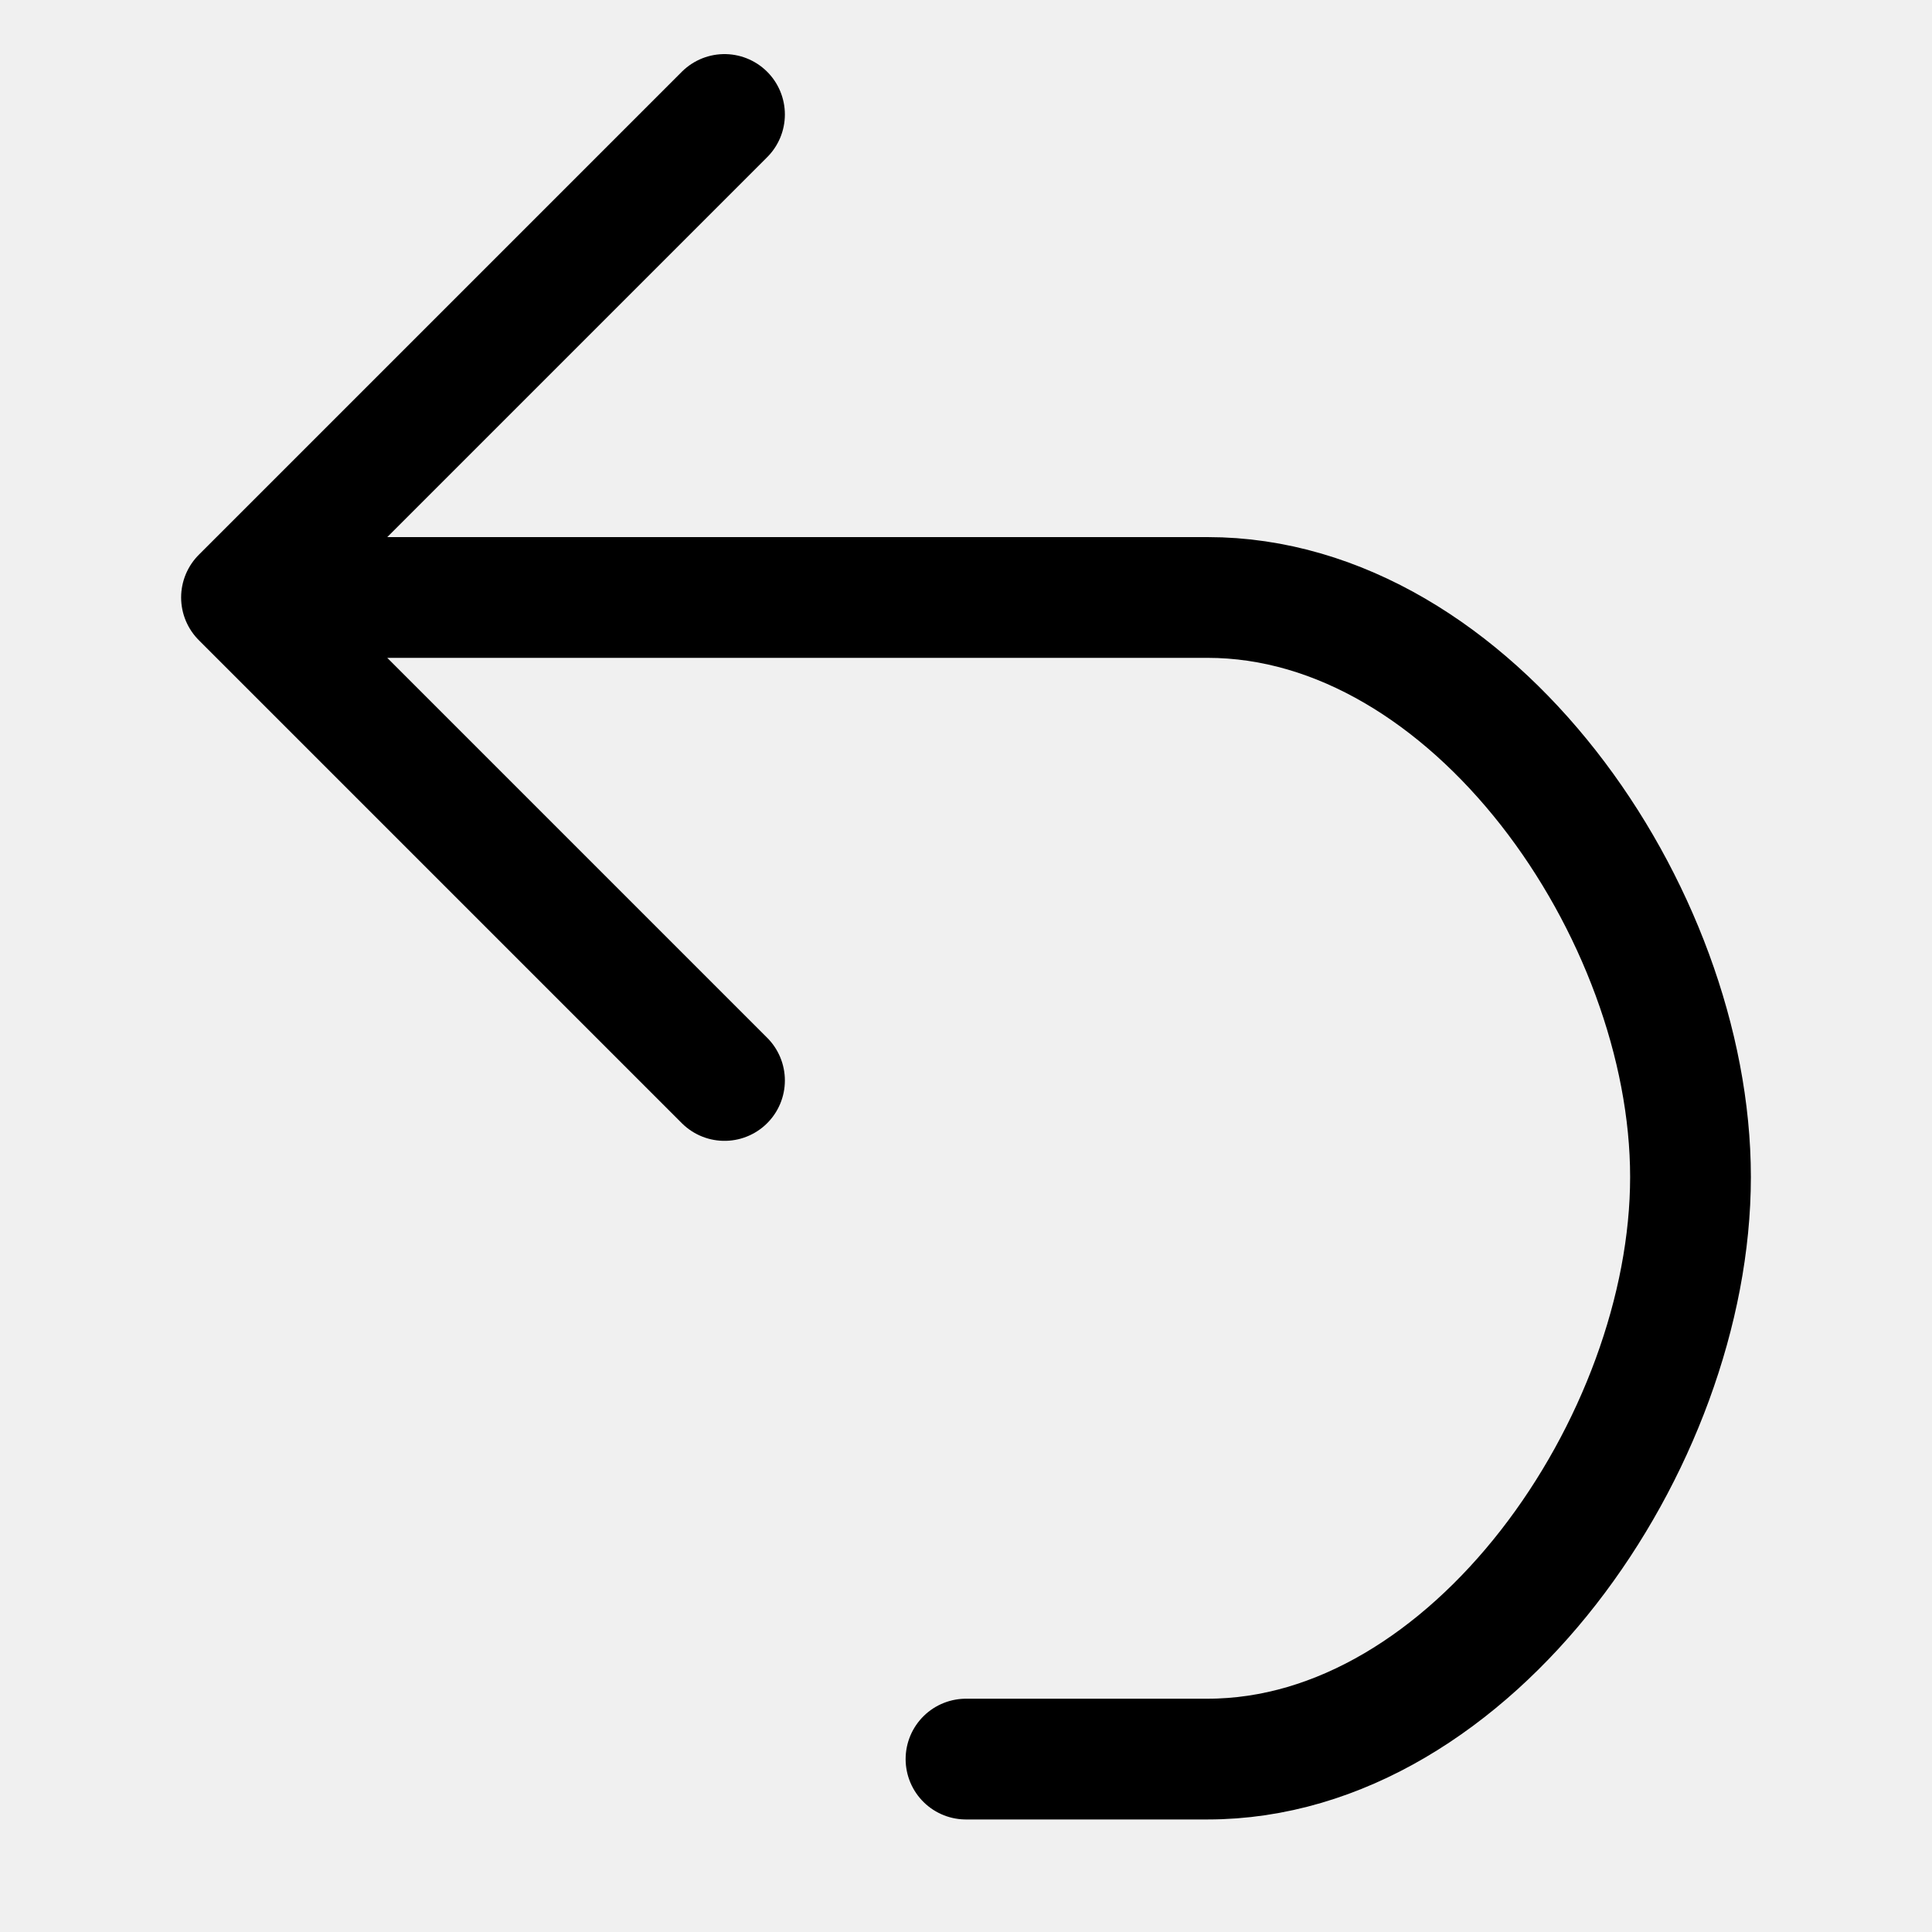
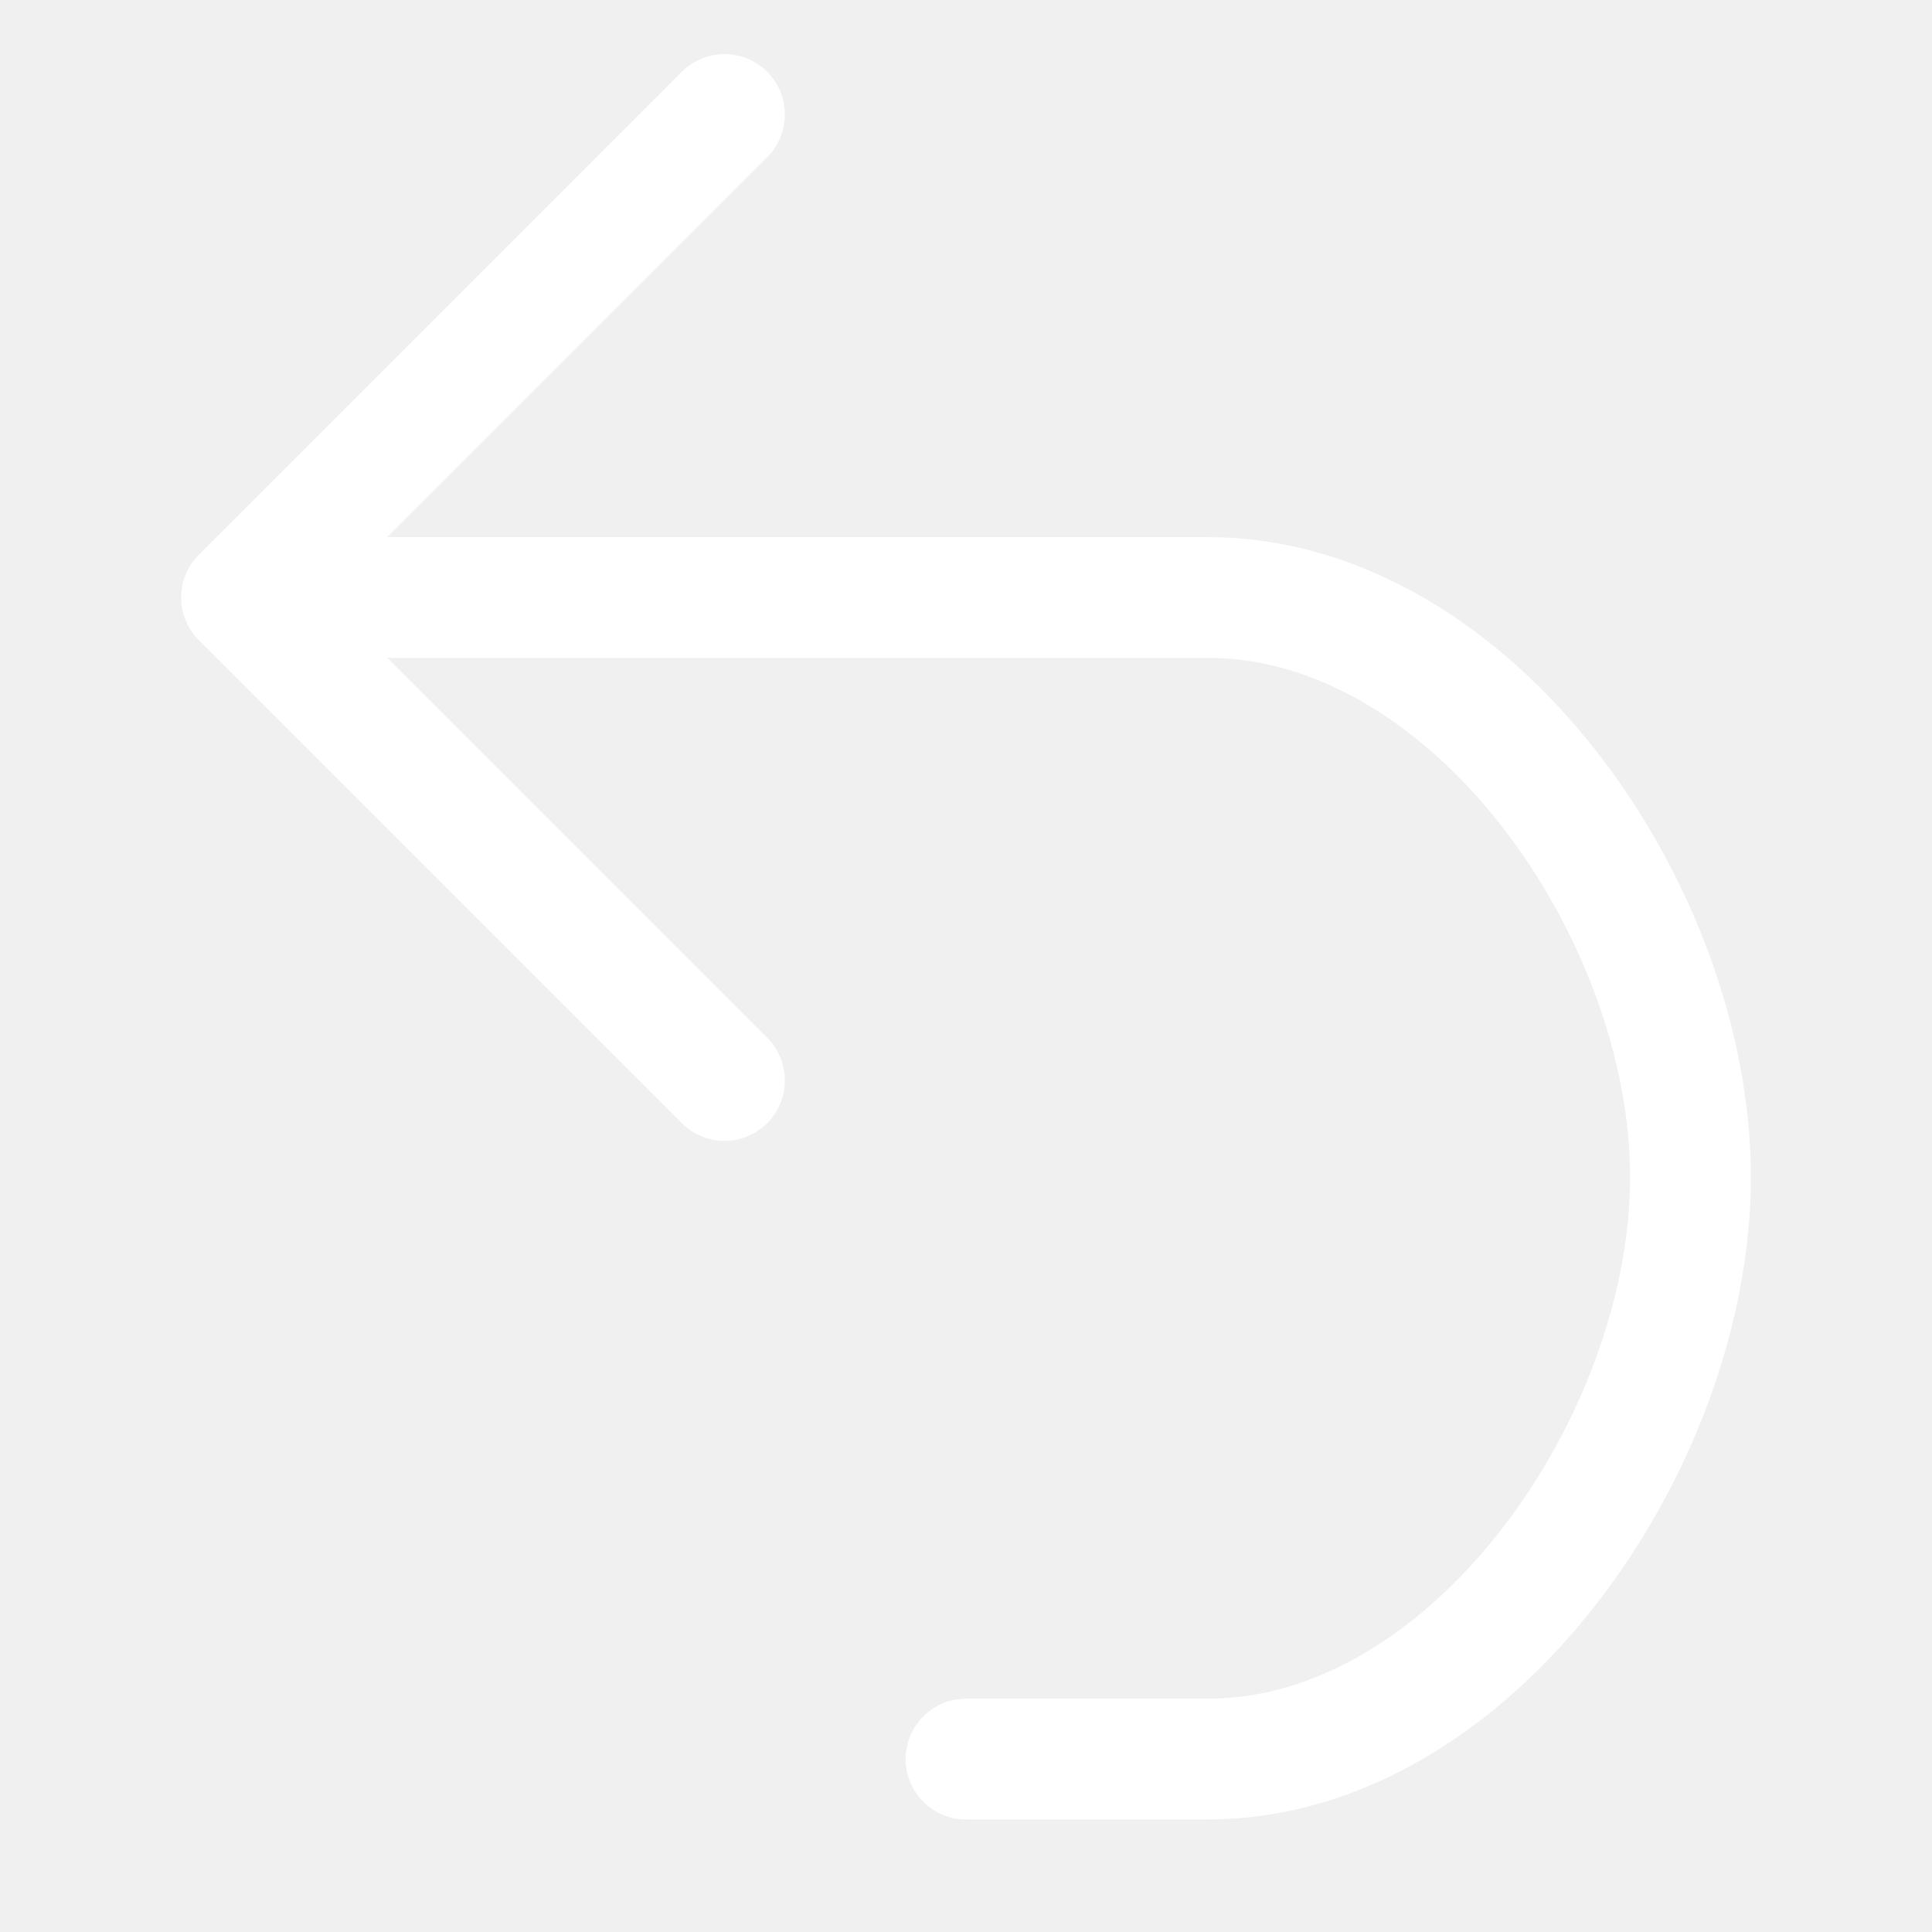
- <svg fill="none" stroke="currentColor" stroke-linecap="round" stroke-linejoin="round" stroke-width="1.5" viewBox="0 0 24 24">
-   <path d="m9 13.422-6-6m0 0 6-6m-6 6h12c3.292 0 6 3.907 6 7.199s-2.708 7.231-6 7.231h-3" />
+ <svg xmlns="http://www.w3.org/2000/svg" width="24" height="24" clip-rule="evenodd" viewBox="0 0 24 24">
+   <g stroke-linejoin="round" class="nc-icon-wrapper" fill="#ffffff" stroke-linecap="round" fill-rule="evenodd">
+     <path d="M9,13.801L3,7.801M3,7.801L9,1.801M3,7.801L15,7.801C18.292,7.801 21,11.708 21,15C21,18.292 18.292,22.231 15,22.231L12,22.231" fill="none" fill-rule="nonzero" stroke="#ffffff" stroke-width="1.5" transform="translate(0 -.379)" />
+   </g>
</svg>
